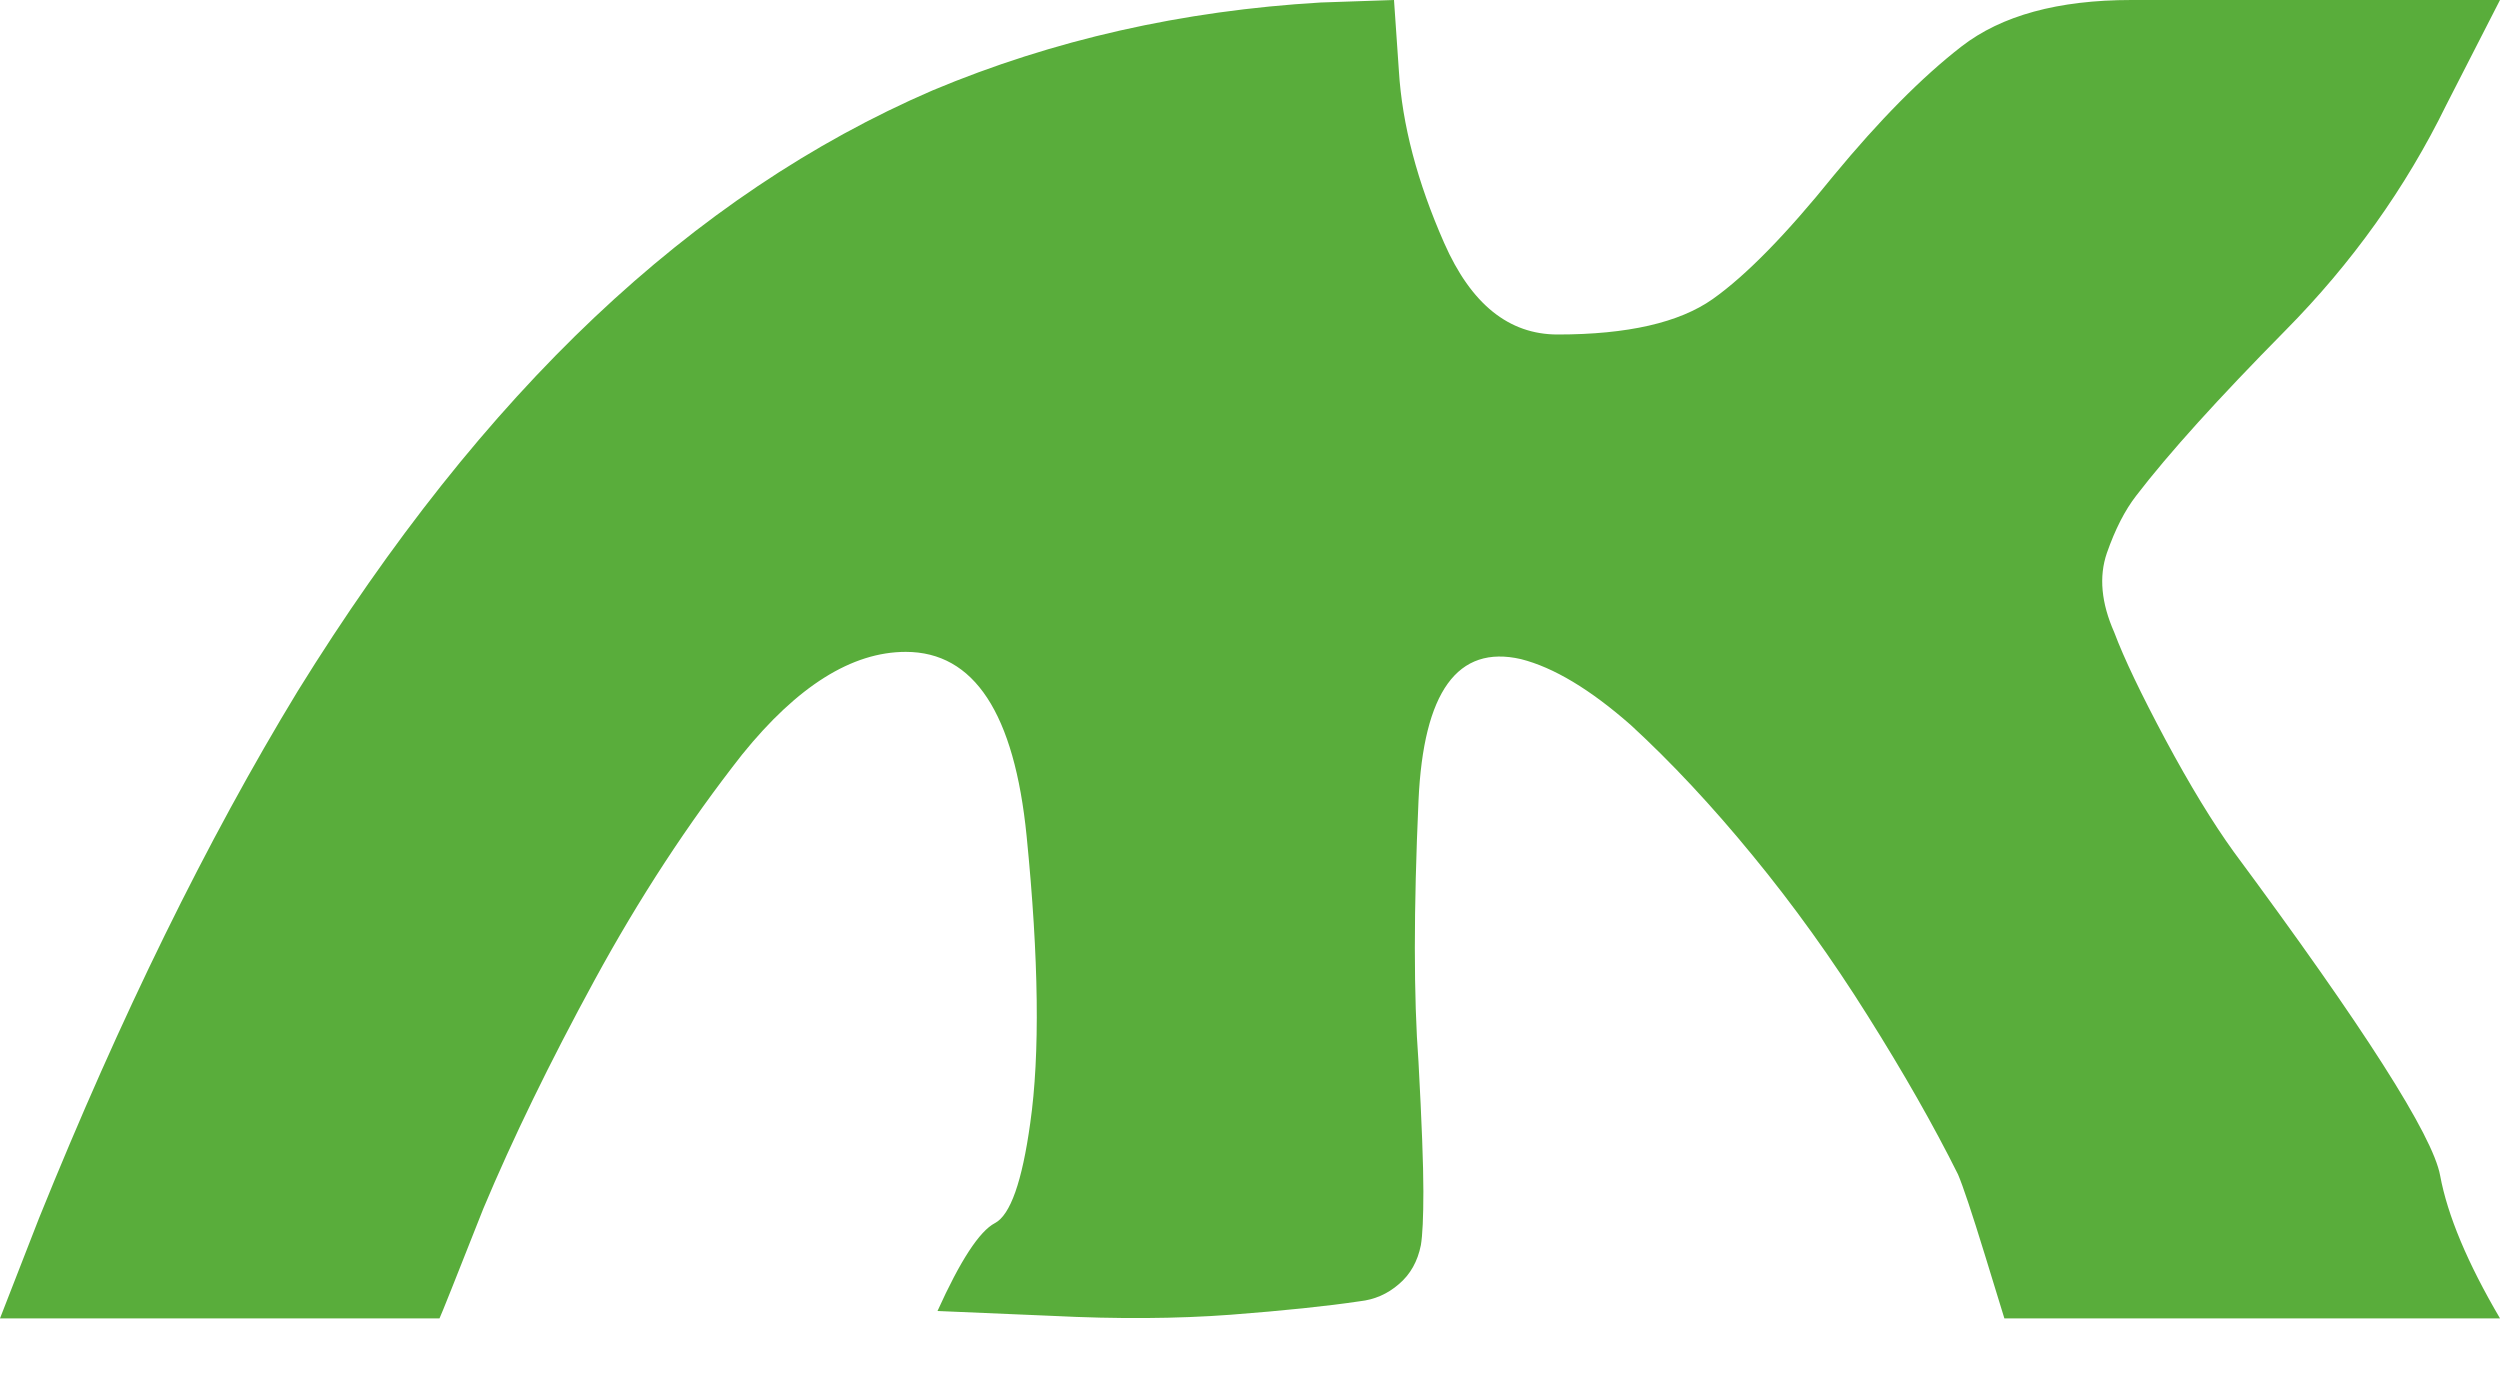
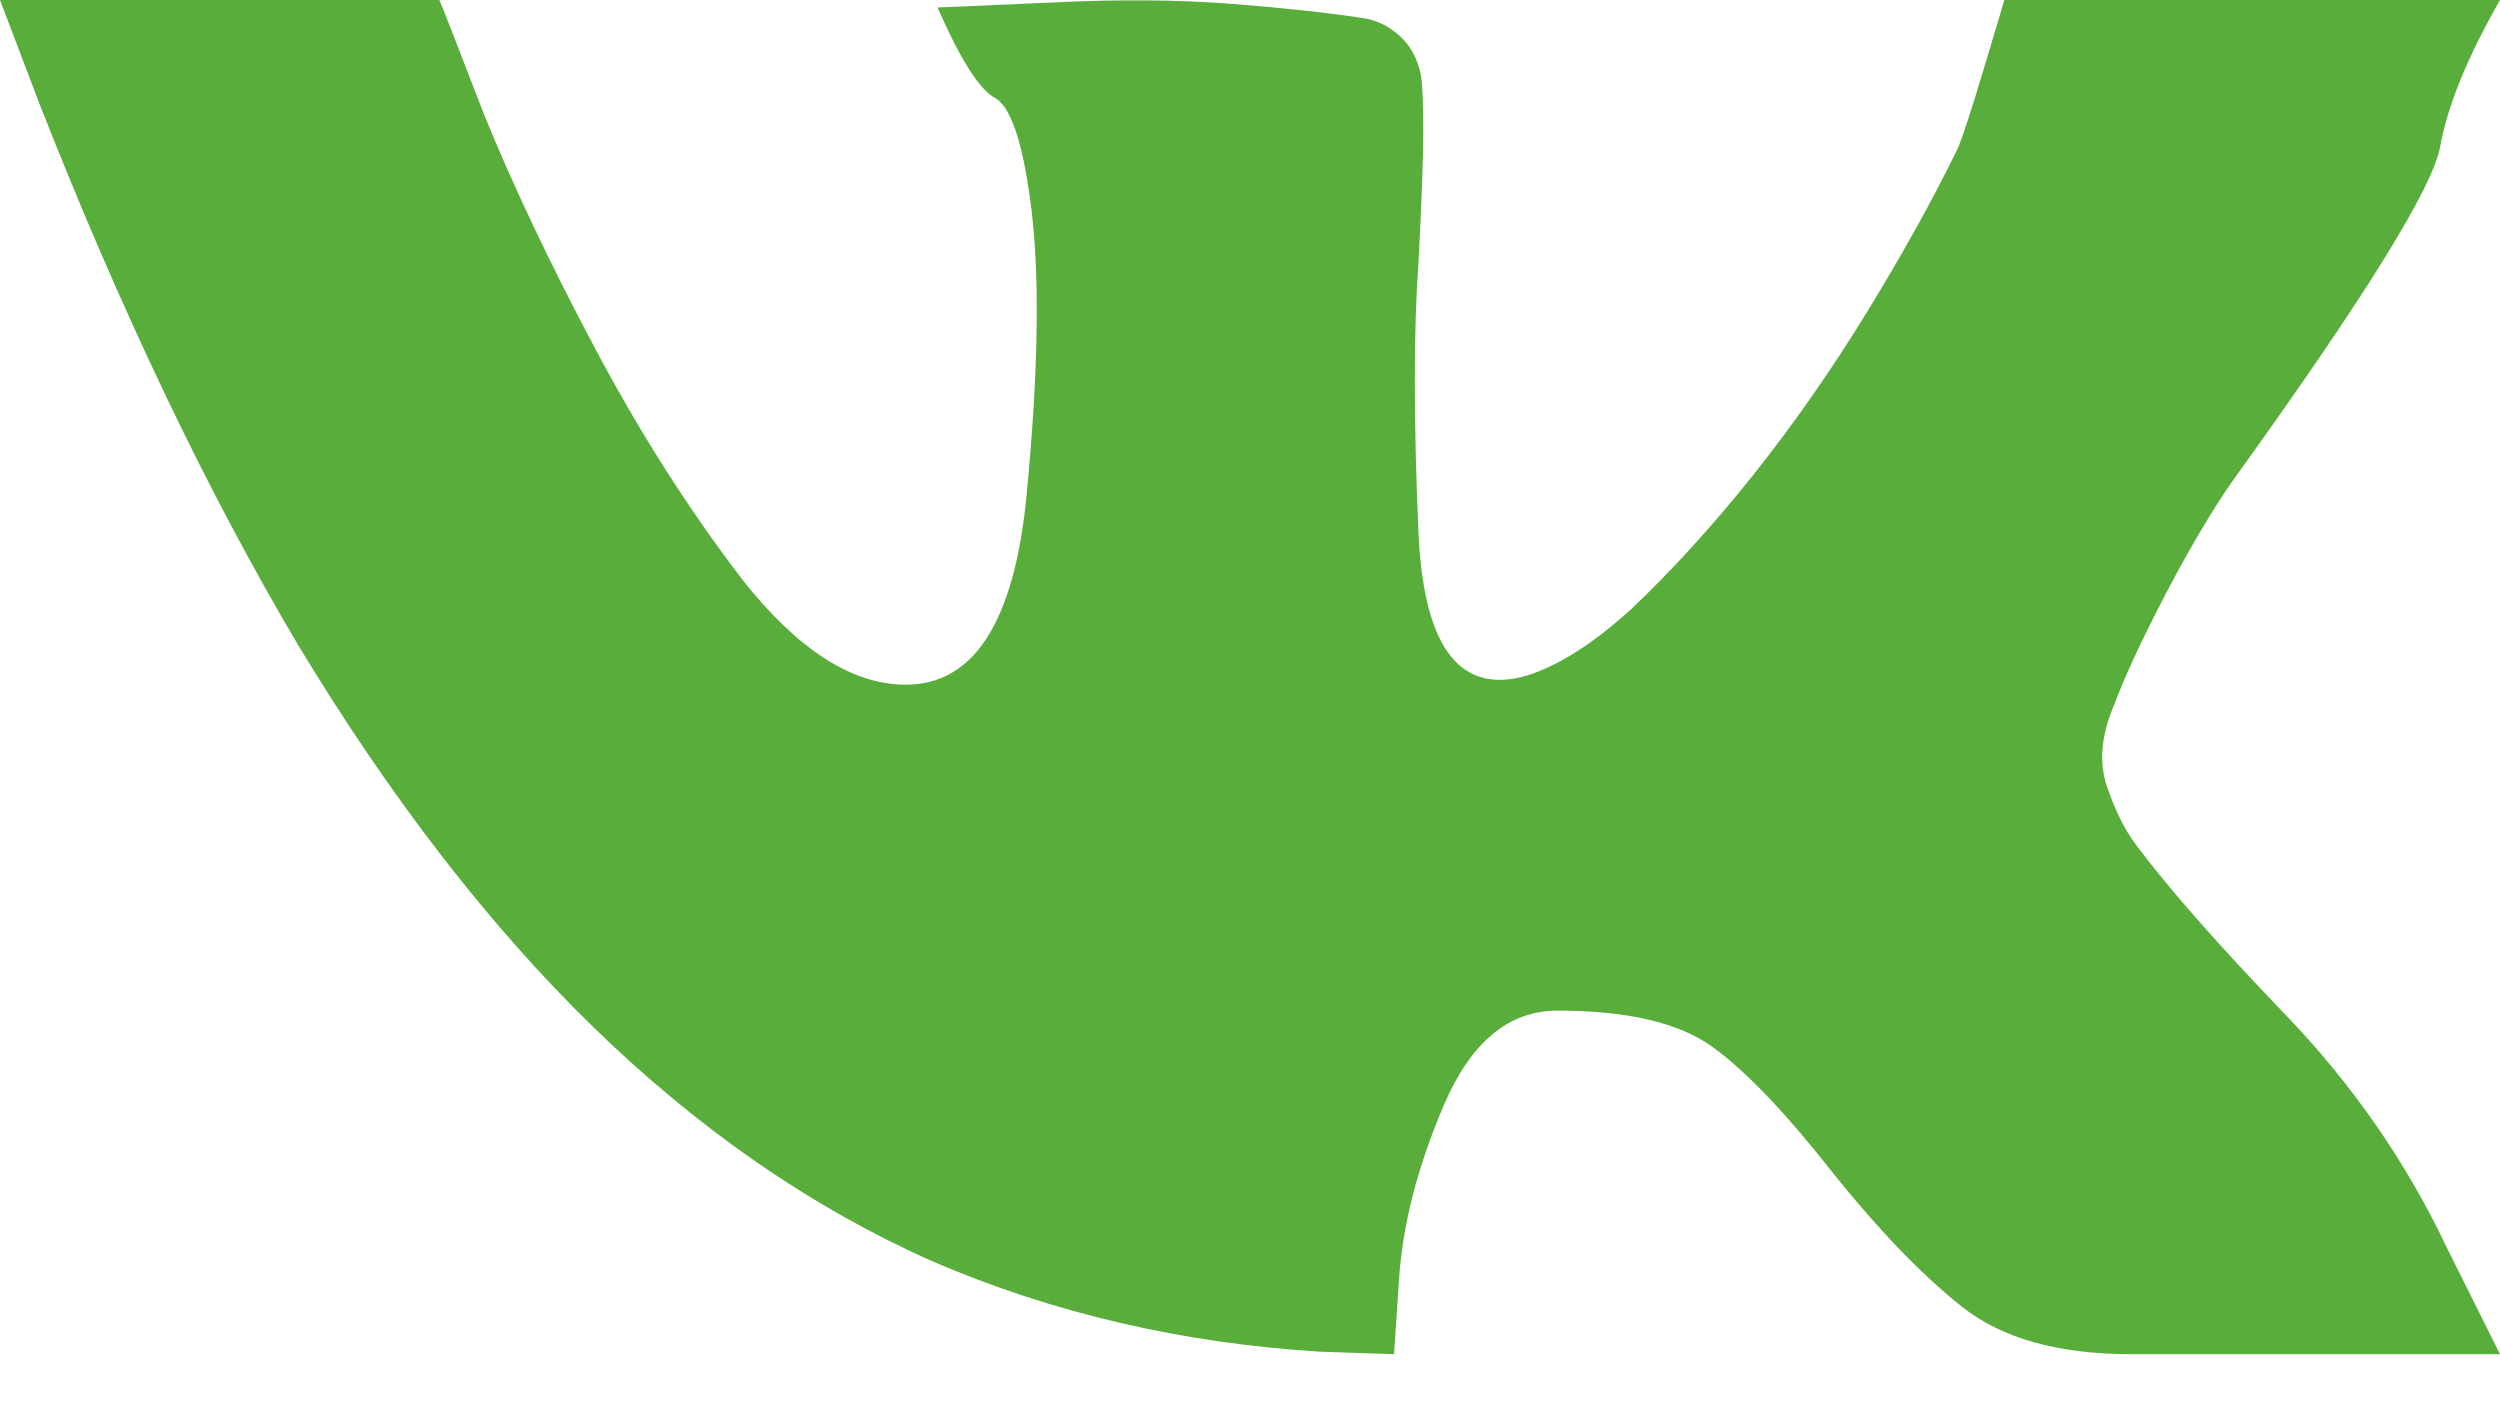
- <svg xmlns="http://www.w3.org/2000/svg" preserveAspectRatio="none" width="100%" height="100%" overflow="visible" style="display: block;" viewBox="0 0 20 11" fill="none">
-   <path d="M17.871 6.816C18.913 8.223 19.463 9.085 19.521 9.404C19.58 9.723 19.74 10.104 20 10.547H16.035C16.035 10.547 15.983 10.378 15.879 10.039C15.775 9.701 15.703 9.486 15.664 9.395C15.469 9.004 15.228 8.581 14.941 8.125C14.655 7.669 14.349 7.243 14.023 6.846C13.698 6.449 13.372 6.1 13.047 5.801C12.721 5.514 12.428 5.339 12.168 5.273C11.66 5.156 11.387 5.534 11.348 6.406C11.309 7.279 11.309 7.975 11.348 8.496C11.374 8.978 11.387 9.323 11.387 9.531C11.387 9.74 11.38 9.883 11.367 9.961C11.341 10.091 11.283 10.195 11.191 10.273C11.1 10.352 10.996 10.397 10.879 10.41C10.618 10.449 10.273 10.485 9.844 10.518C9.414 10.55 8.939 10.553 8.418 10.527L7.5 10.488C7.682 10.085 7.835 9.85 7.959 9.785C8.083 9.72 8.177 9.453 8.242 8.984C8.32 8.438 8.311 7.673 8.213 6.689C8.115 5.706 7.793 5.215 7.246 5.215C6.816 5.215 6.38 5.488 5.938 6.035C5.508 6.582 5.114 7.184 4.756 7.842C4.398 8.499 4.102 9.108 3.867 9.668C3.646 10.228 3.529 10.521 3.516 10.547H0L0.312 9.746C0.964 8.132 1.654 6.725 2.383 5.527C3.125 4.329 3.916 3.333 4.756 2.539C5.596 1.745 6.497 1.139 7.461 0.723C8.424 0.319 9.46 0.085 10.566 0.02L11.152 0L11.191 0.566C11.217 0.996 11.338 1.455 11.553 1.943C11.768 2.432 12.07 2.676 12.461 2.676C13.021 2.676 13.434 2.581 13.701 2.393C13.968 2.204 14.29 1.875 14.668 1.406C15.033 0.964 15.374 0.618 15.693 0.371C16.012 0.124 16.465 0 17.051 0H20L19.57 0.84C19.245 1.504 18.815 2.106 18.281 2.646C17.747 3.187 17.35 3.626 17.09 3.965C16.999 4.082 16.921 4.235 16.855 4.424C16.79 4.613 16.81 4.824 16.914 5.059C16.992 5.267 17.129 5.553 17.324 5.918C17.52 6.283 17.702 6.582 17.871 6.816Z" fill="#59AD3B" />
+ <svg xmlns="http://www.w3.org/2000/svg" width="16" height="9" viewBox="0 0 16 9" fill="none">
+   <path d="M14.297 3.066C15.13 1.91 15.57 1.201 15.617 0.939C15.664 0.677 15.792 0.364 16 0H12.828C12.828 0 12.787 0.139 12.703 0.418C12.62 0.696 12.562 0.872 12.531 0.947C12.375 1.268 12.182 1.616 11.953 1.99C11.724 2.365 11.479 2.715 11.219 3.042C10.958 3.368 10.698 3.654 10.438 3.9C10.177 4.136 9.943 4.28 9.734 4.334C9.328 4.43 9.109 4.12 9.078 3.403C9.047 2.686 9.047 2.113 9.078 1.686C9.099 1.29 9.109 1.006 9.109 0.835C9.109 0.664 9.104 0.546 9.094 0.482C9.073 0.375 9.026 0.289 8.953 0.225C8.88 0.161 8.797 0.123 8.703 0.113C8.495 0.081 8.219 0.051 7.875 0.024C7.531 -0.002 7.151 -0.005 6.734 0.016L6 0.048C6.146 0.38 6.268 0.573 6.367 0.626C6.466 0.68 6.542 0.899 6.594 1.284C6.656 1.734 6.648 2.362 6.57 3.17C6.492 3.978 6.234 4.382 5.797 4.382C5.453 4.382 5.104 4.157 4.75 3.708C4.406 3.258 4.091 2.763 3.805 2.223C3.518 1.683 3.281 1.183 3.094 0.723C2.917 0.262 2.823 0.022 2.812 0H0L0.25 0.658C0.771 1.985 1.323 3.141 1.906 4.125C2.5 5.109 3.133 5.928 3.805 6.581C4.477 7.233 5.198 7.731 5.969 8.073C6.74 8.405 7.568 8.597 8.453 8.651L8.922 8.667L8.953 8.202C8.974 7.848 9.07 7.471 9.242 7.07C9.414 6.669 9.656 6.468 9.969 6.468C10.417 6.468 10.747 6.546 10.961 6.701C11.175 6.856 11.432 7.126 11.734 7.511C12.026 7.875 12.3 8.159 12.555 8.362C12.81 8.565 13.172 8.667 13.641 8.667H16L15.656 7.977C15.396 7.431 15.052 6.936 14.625 6.492C14.198 6.048 13.88 5.687 13.672 5.409C13.599 5.313 13.537 5.187 13.484 5.032C13.432 4.877 13.448 4.703 13.531 4.51C13.594 4.339 13.703 4.104 13.859 3.804C14.016 3.504 14.162 3.258 14.297 3.066Z" fill="#59AD3B" />
</svg>
